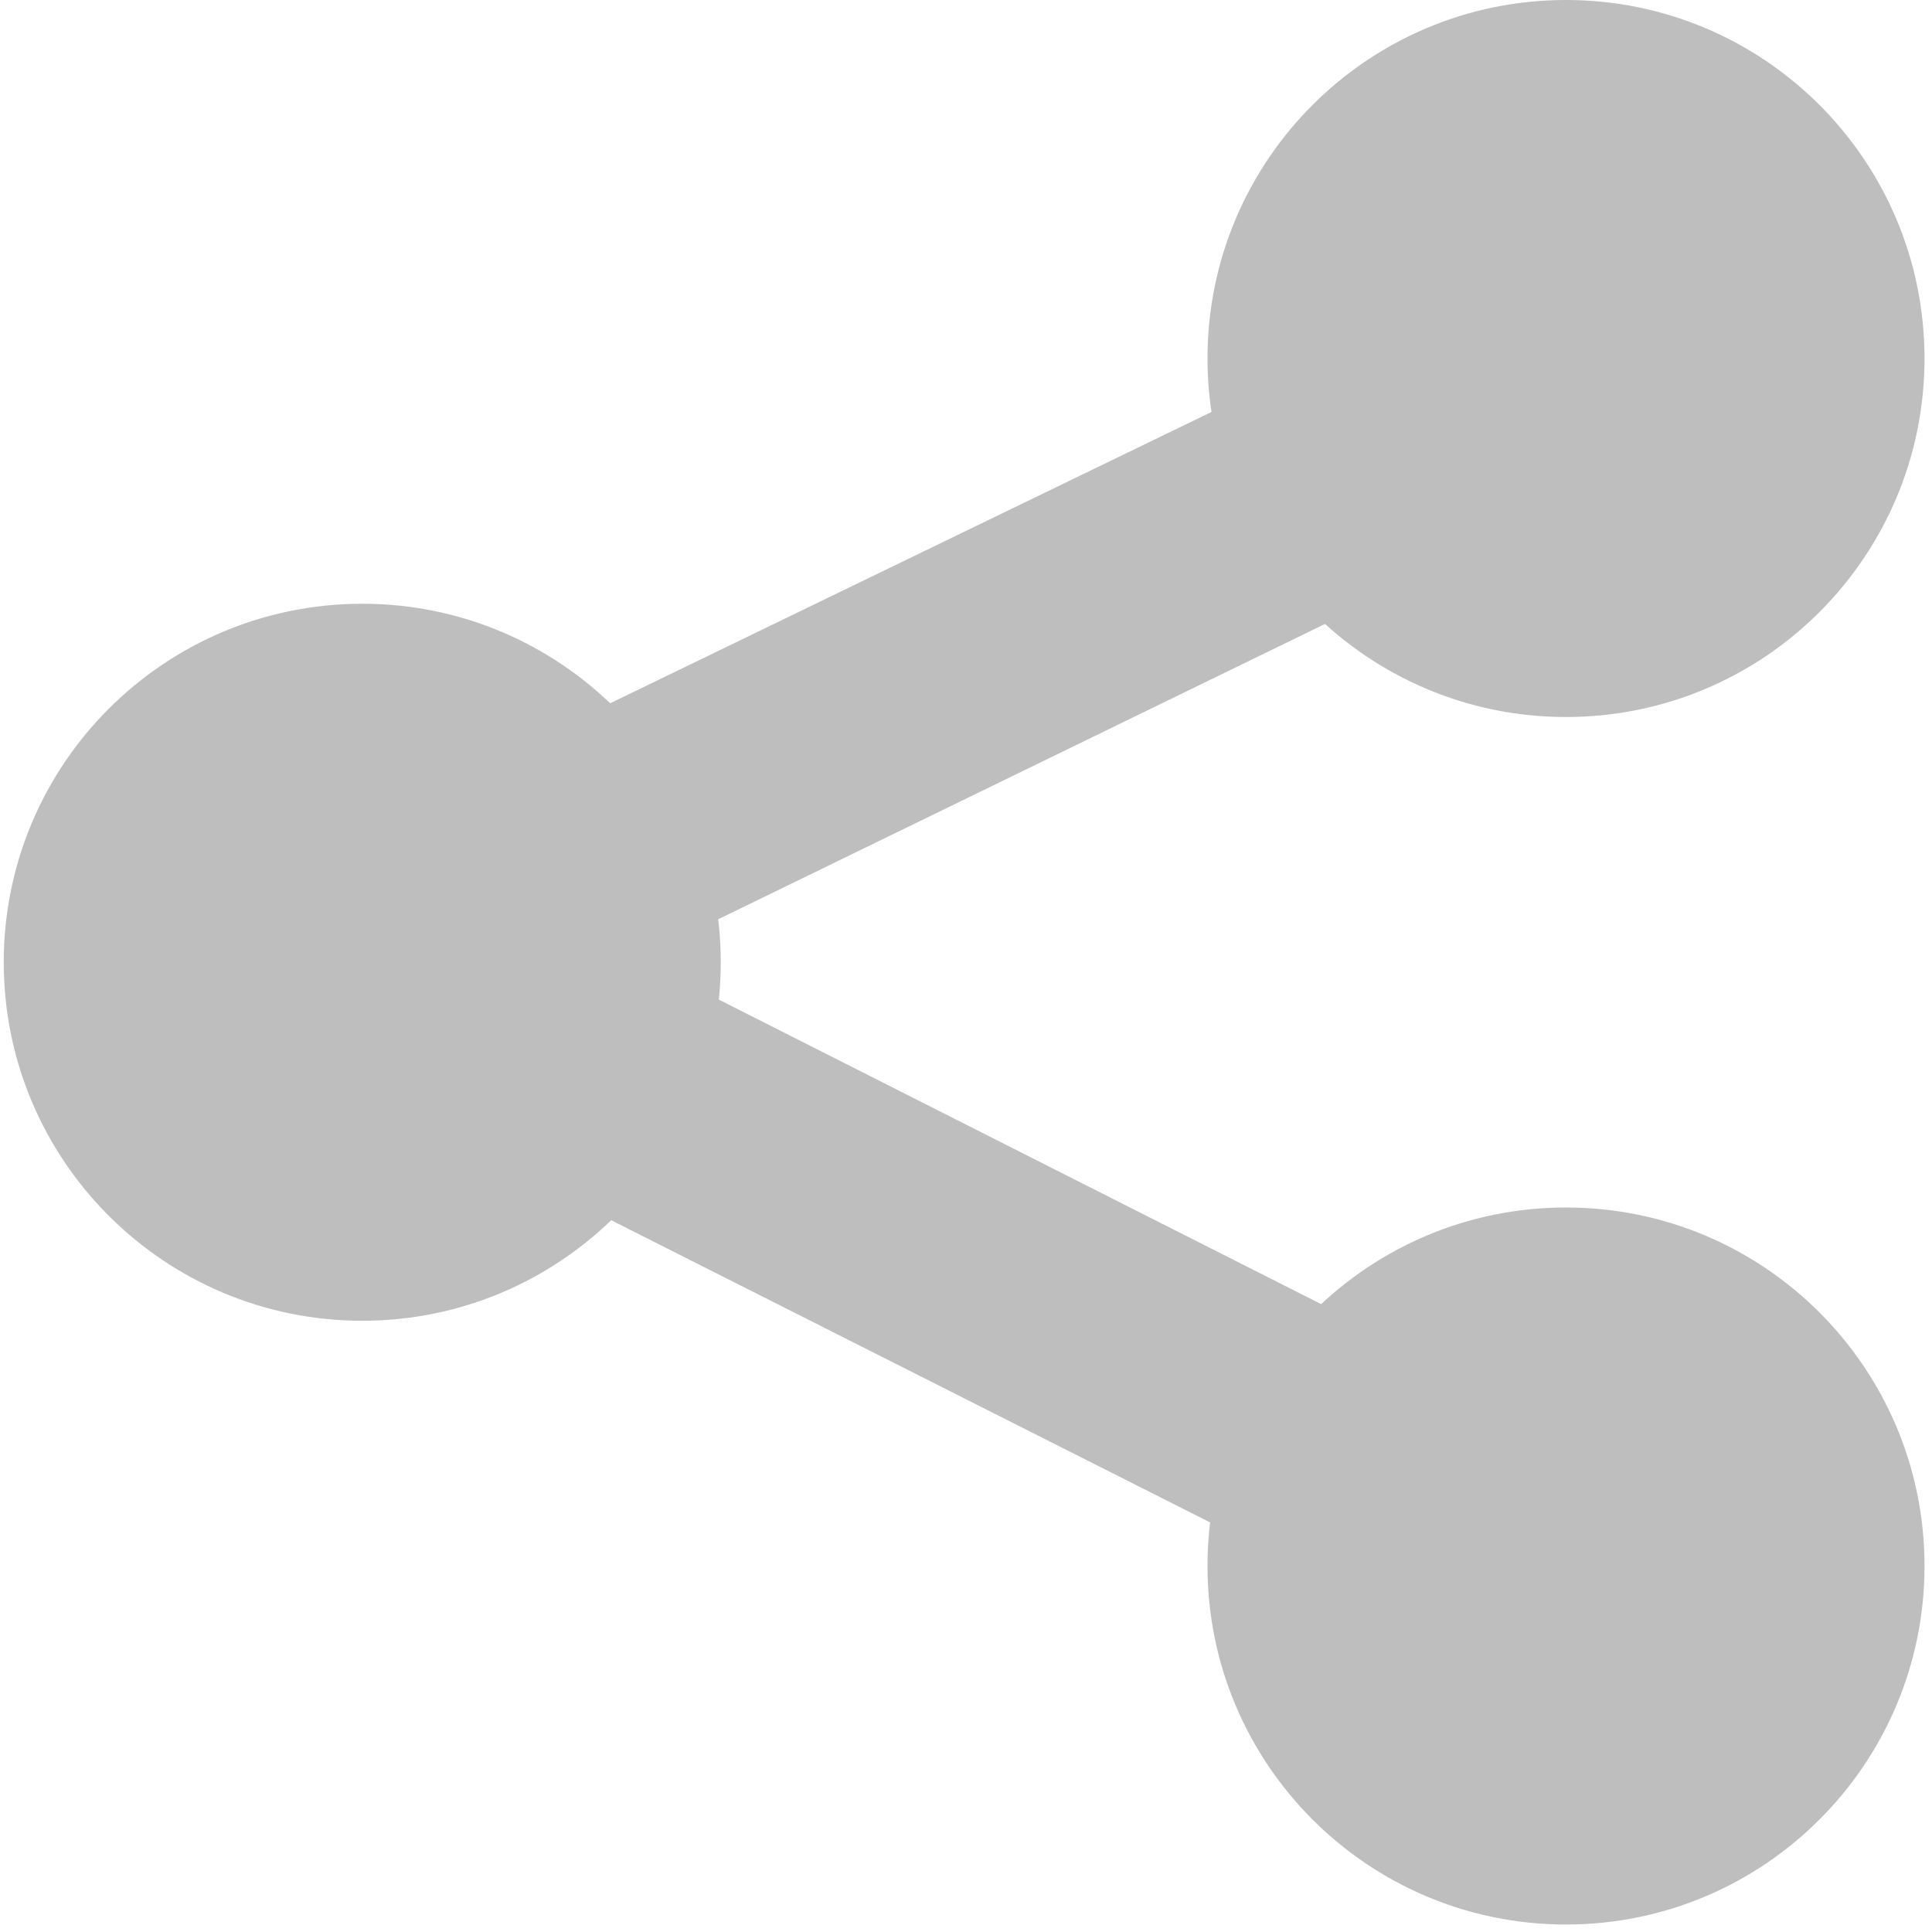
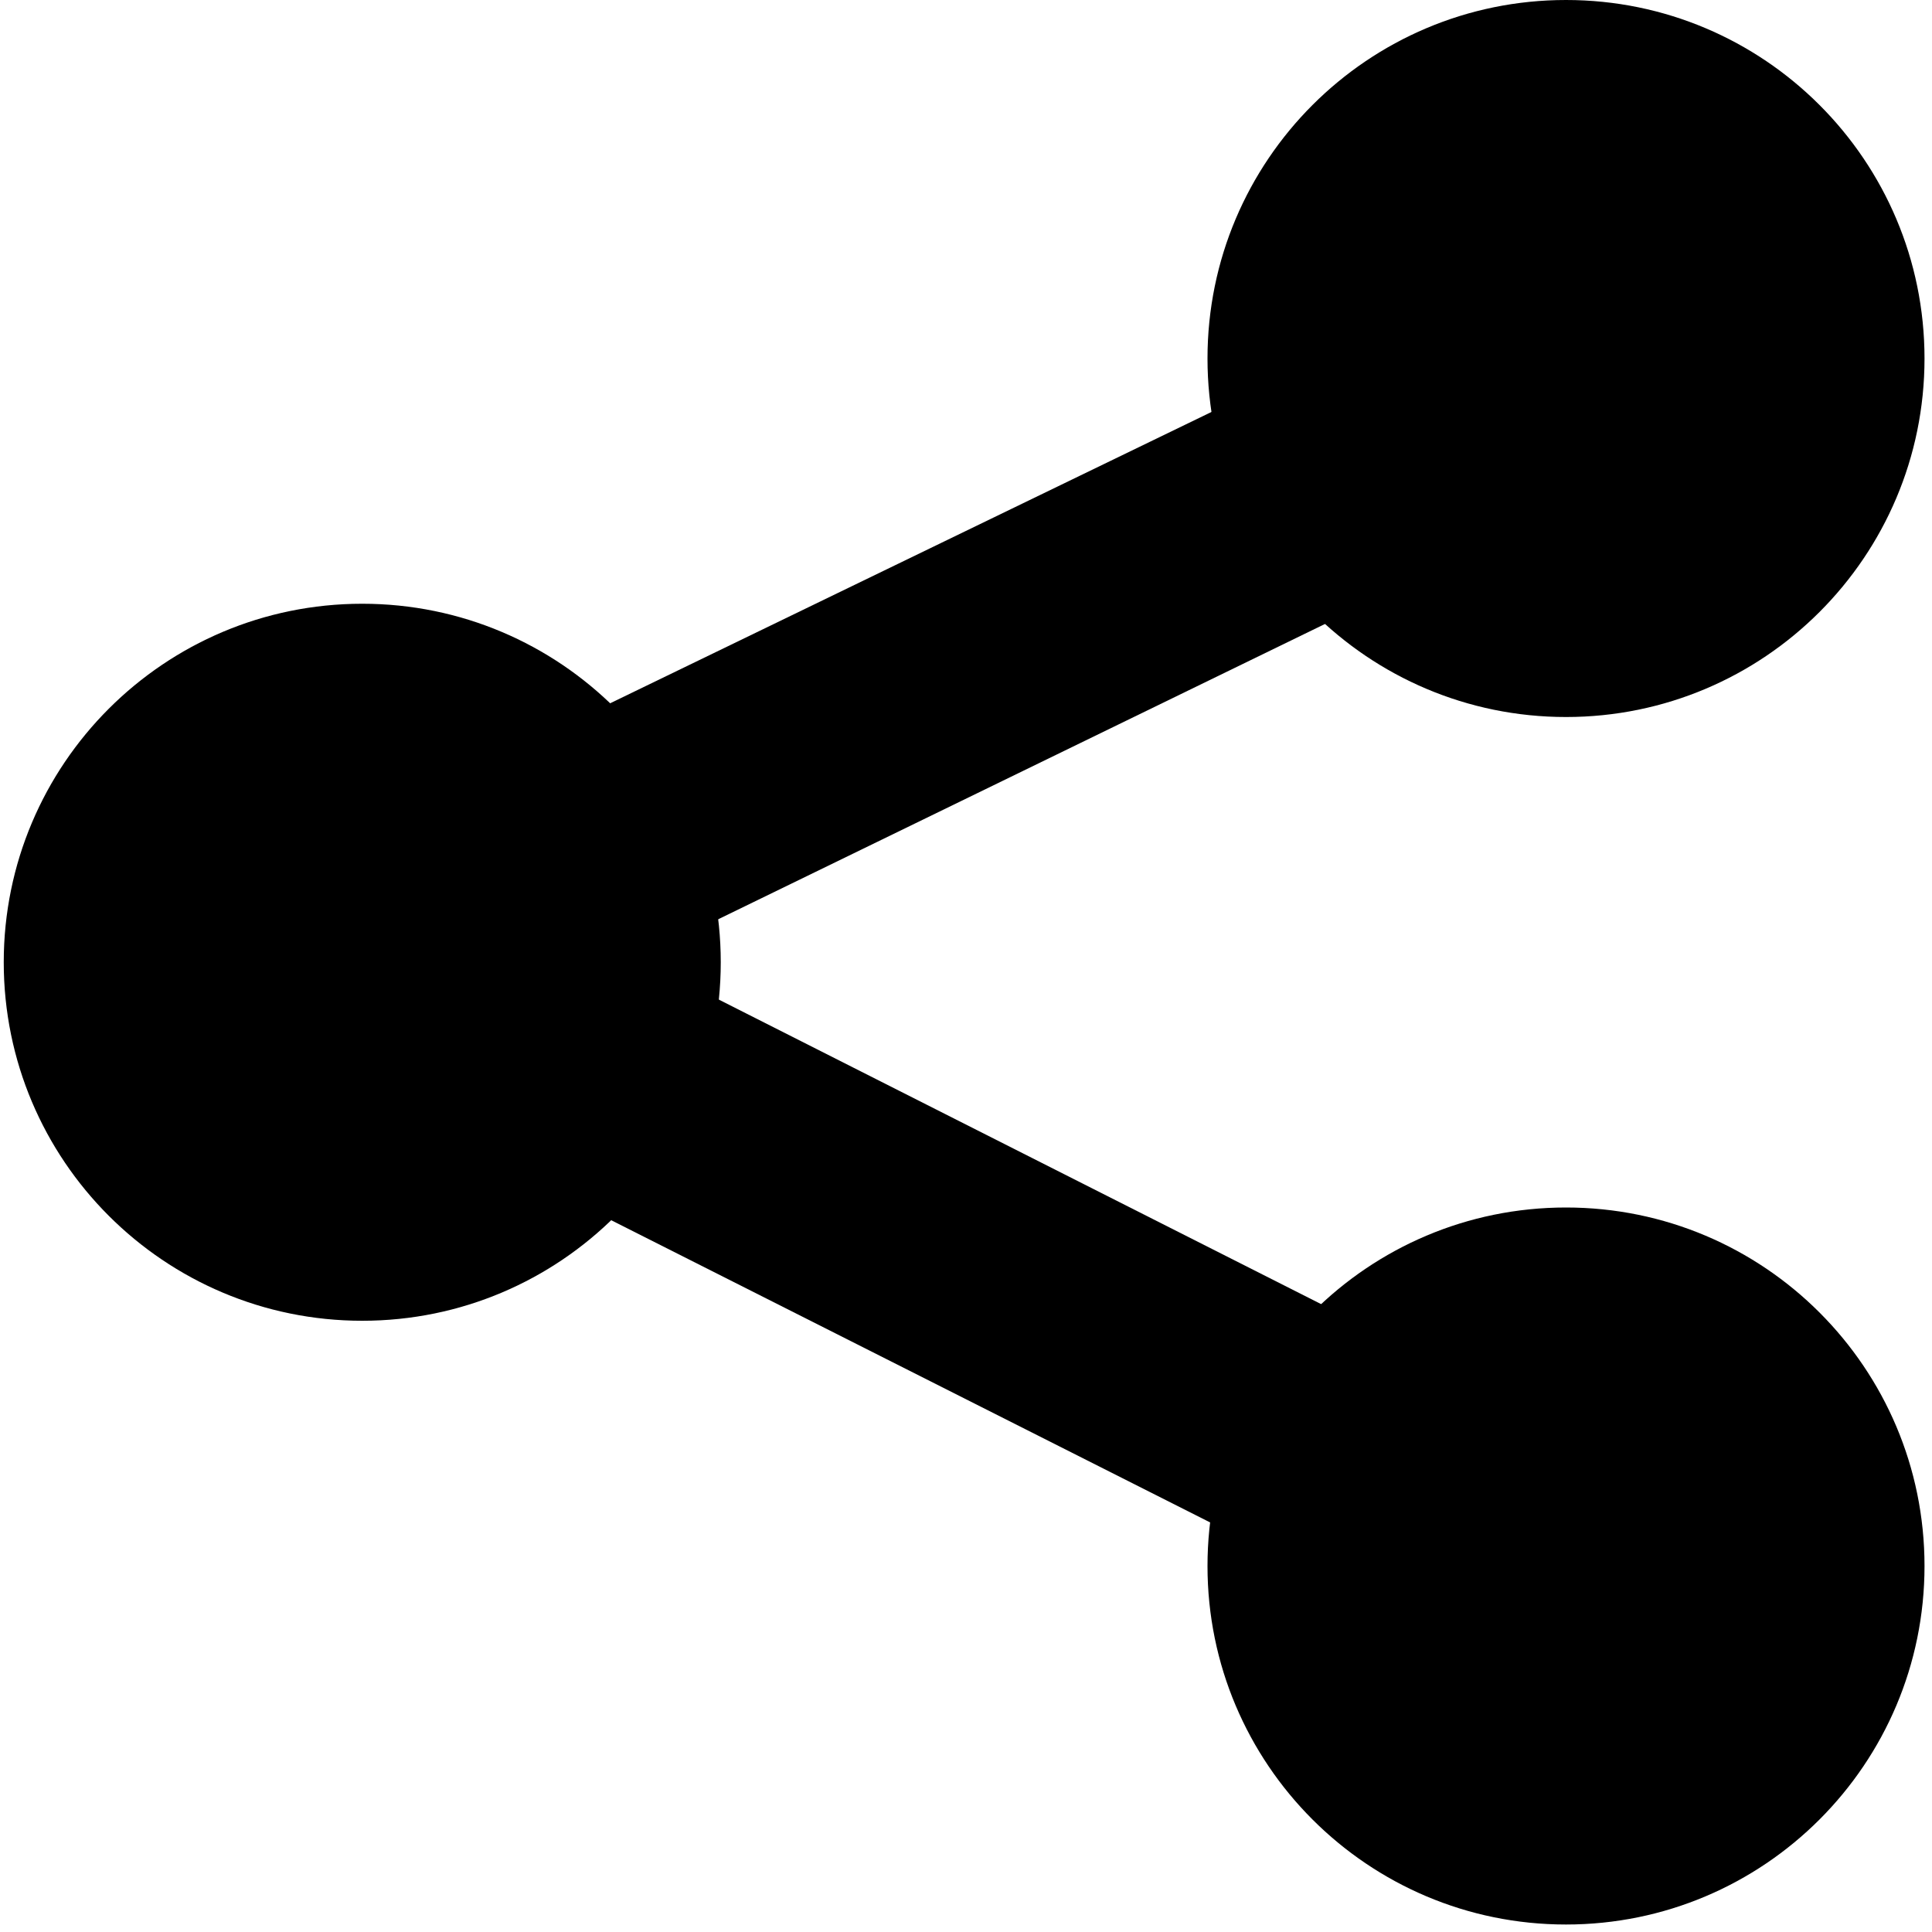
<svg xmlns="http://www.w3.org/2000/svg" height="16" width="16" viewBox="0 0 16 16" version="1">
-   <g color="#000" fill="#bebebe">
+   <g>
    <path d="M5.969 7.969a2.969 2.969 0 1 1-5.938 0 2.969 2.969 0 1 1 5.938 0zm9.969 5a2.969 2.969 0 1 1-5.938 0 2.969 2.969 0 1 1 5.938 0zm0-10a2.969 2.969 0 1 1-5.938 0 2.969 2.969 0 1 1 5.938 0z" overflow="visible" />
-     <path d="M12.625 2.156L2.562 7.031.75 7.938l1.812.906 10.032 5.062.906-1.812-8.22-4.156 8.219-4-.875-1.782z" font-weight="400" overflow="visible" font-family="Sans" />
+     <path d="M12.625 2.156L2.562 7.031.75 7.938l1.812.906 10.032 5.062.906-1.812-8.22-4.156 8.219-4-.875-1.782z" overflow="visible" />
  </g>
</svg>
